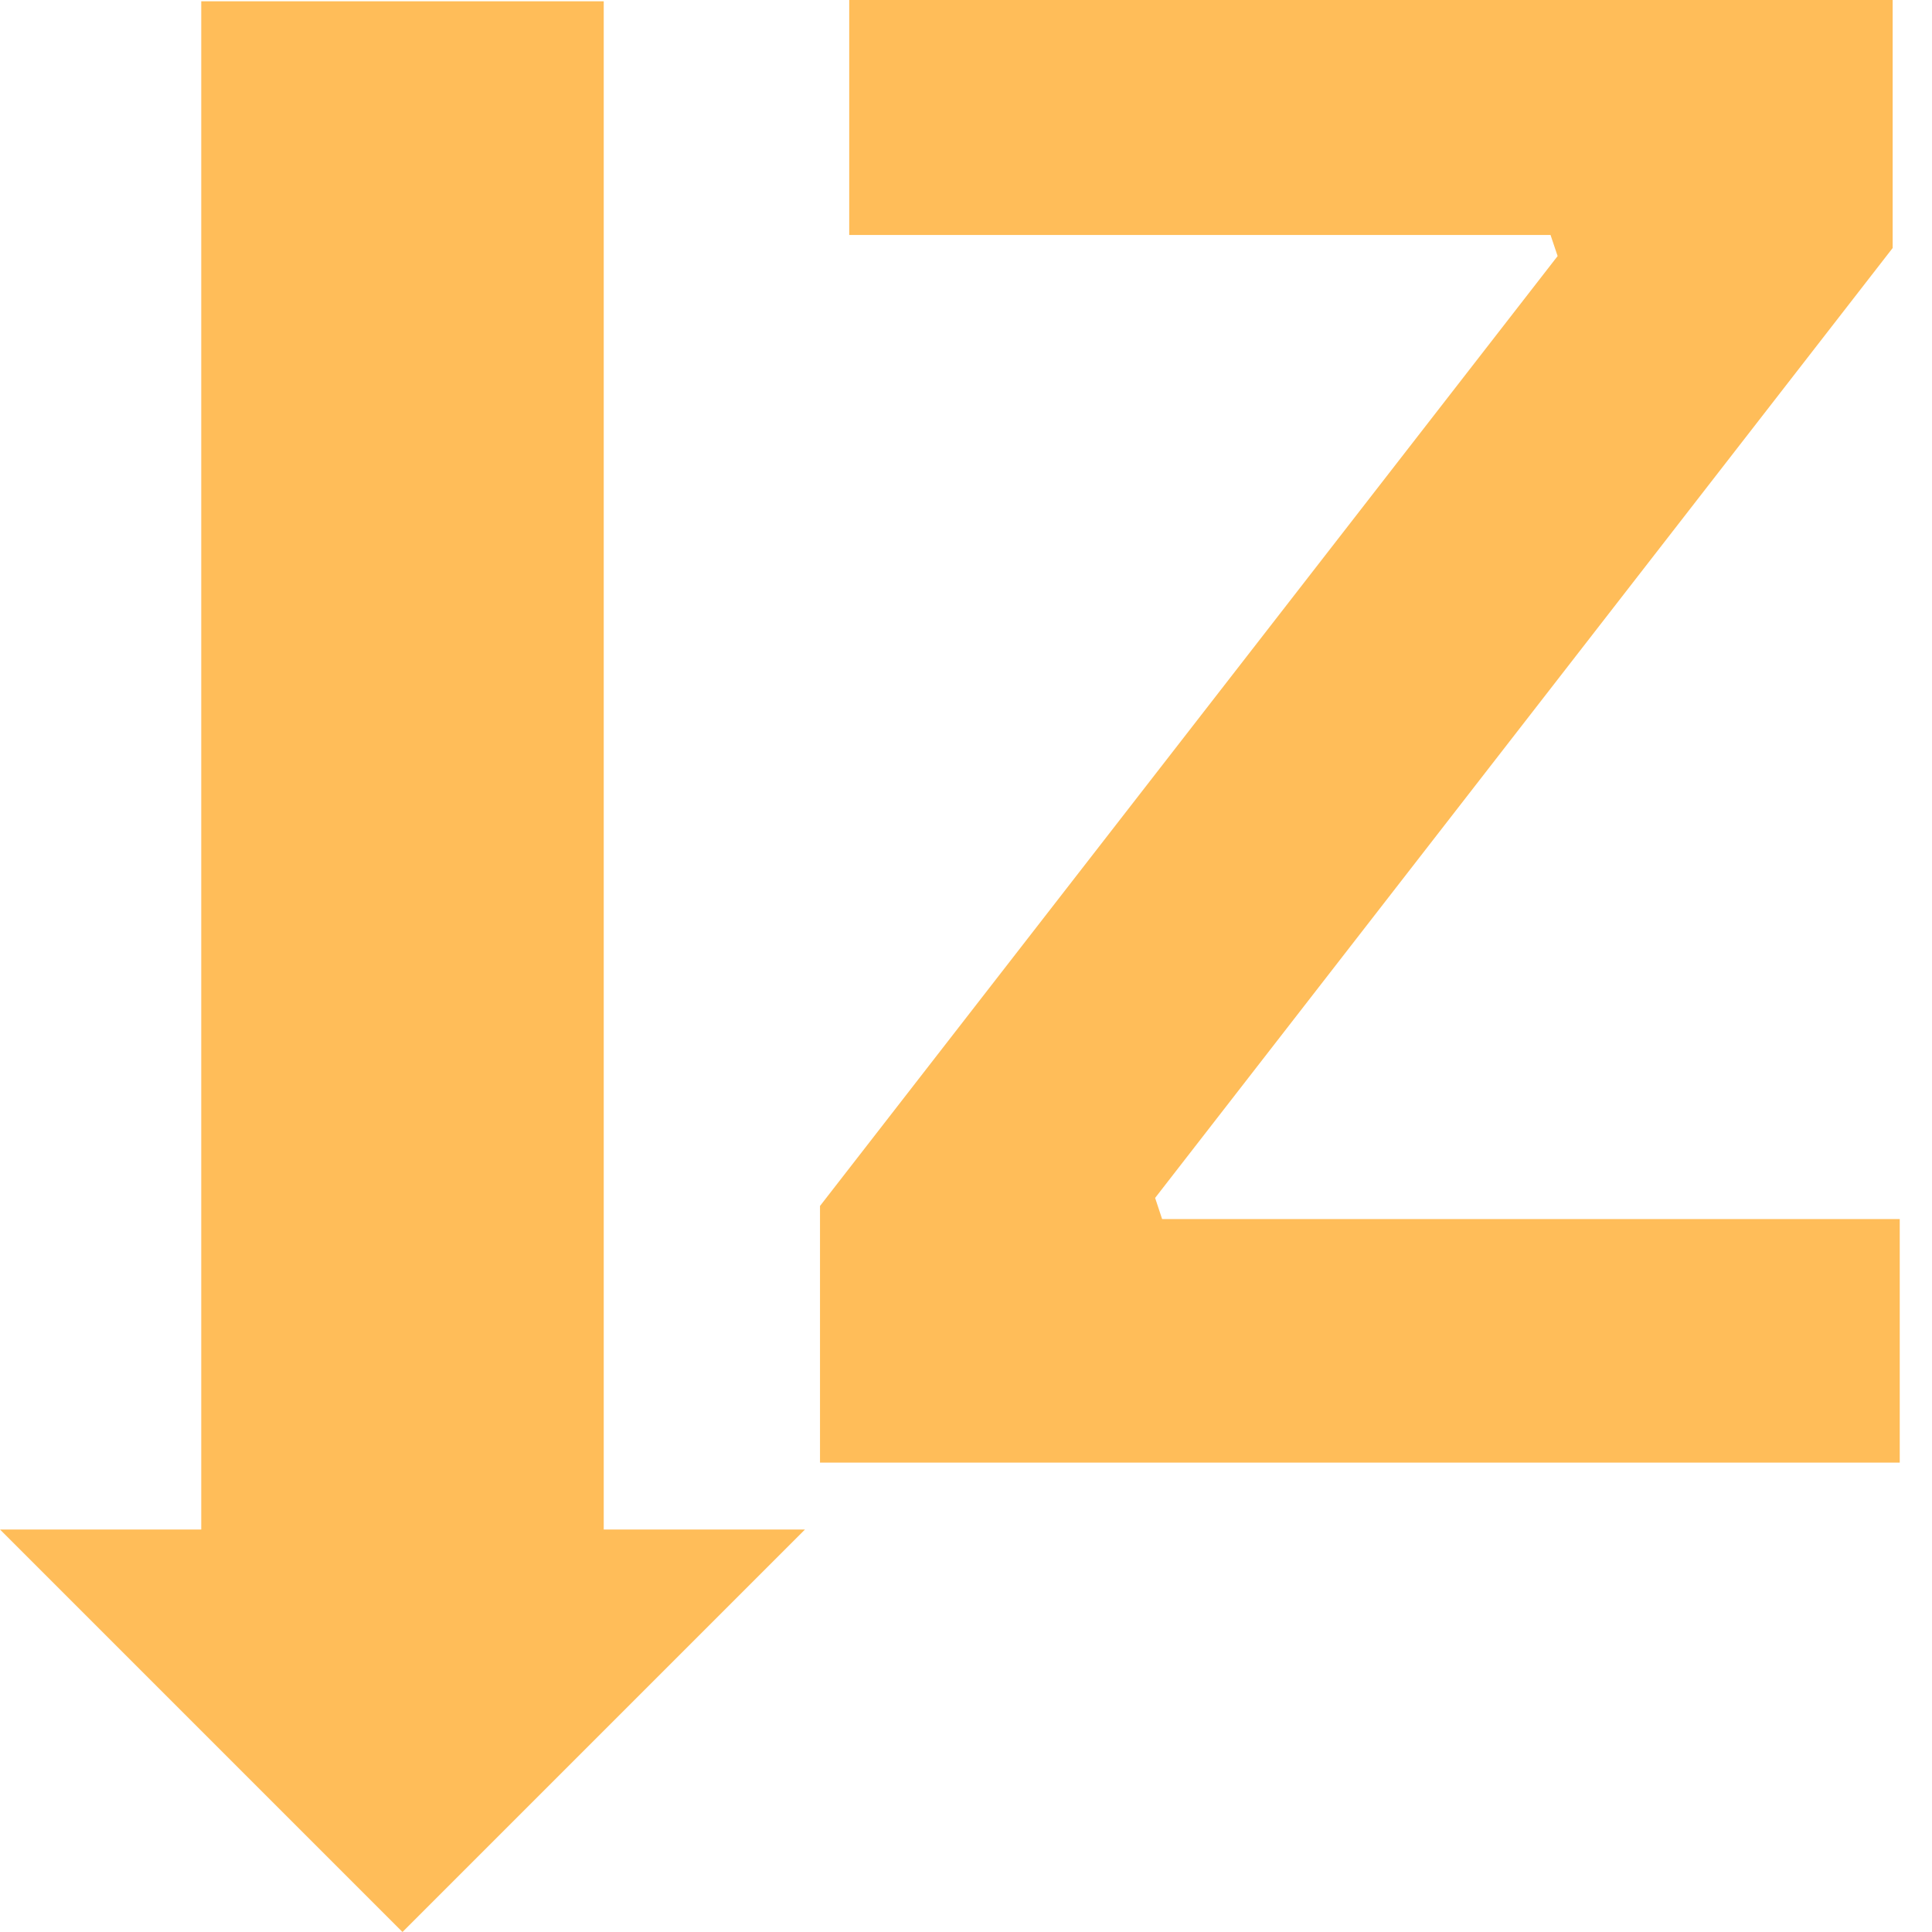
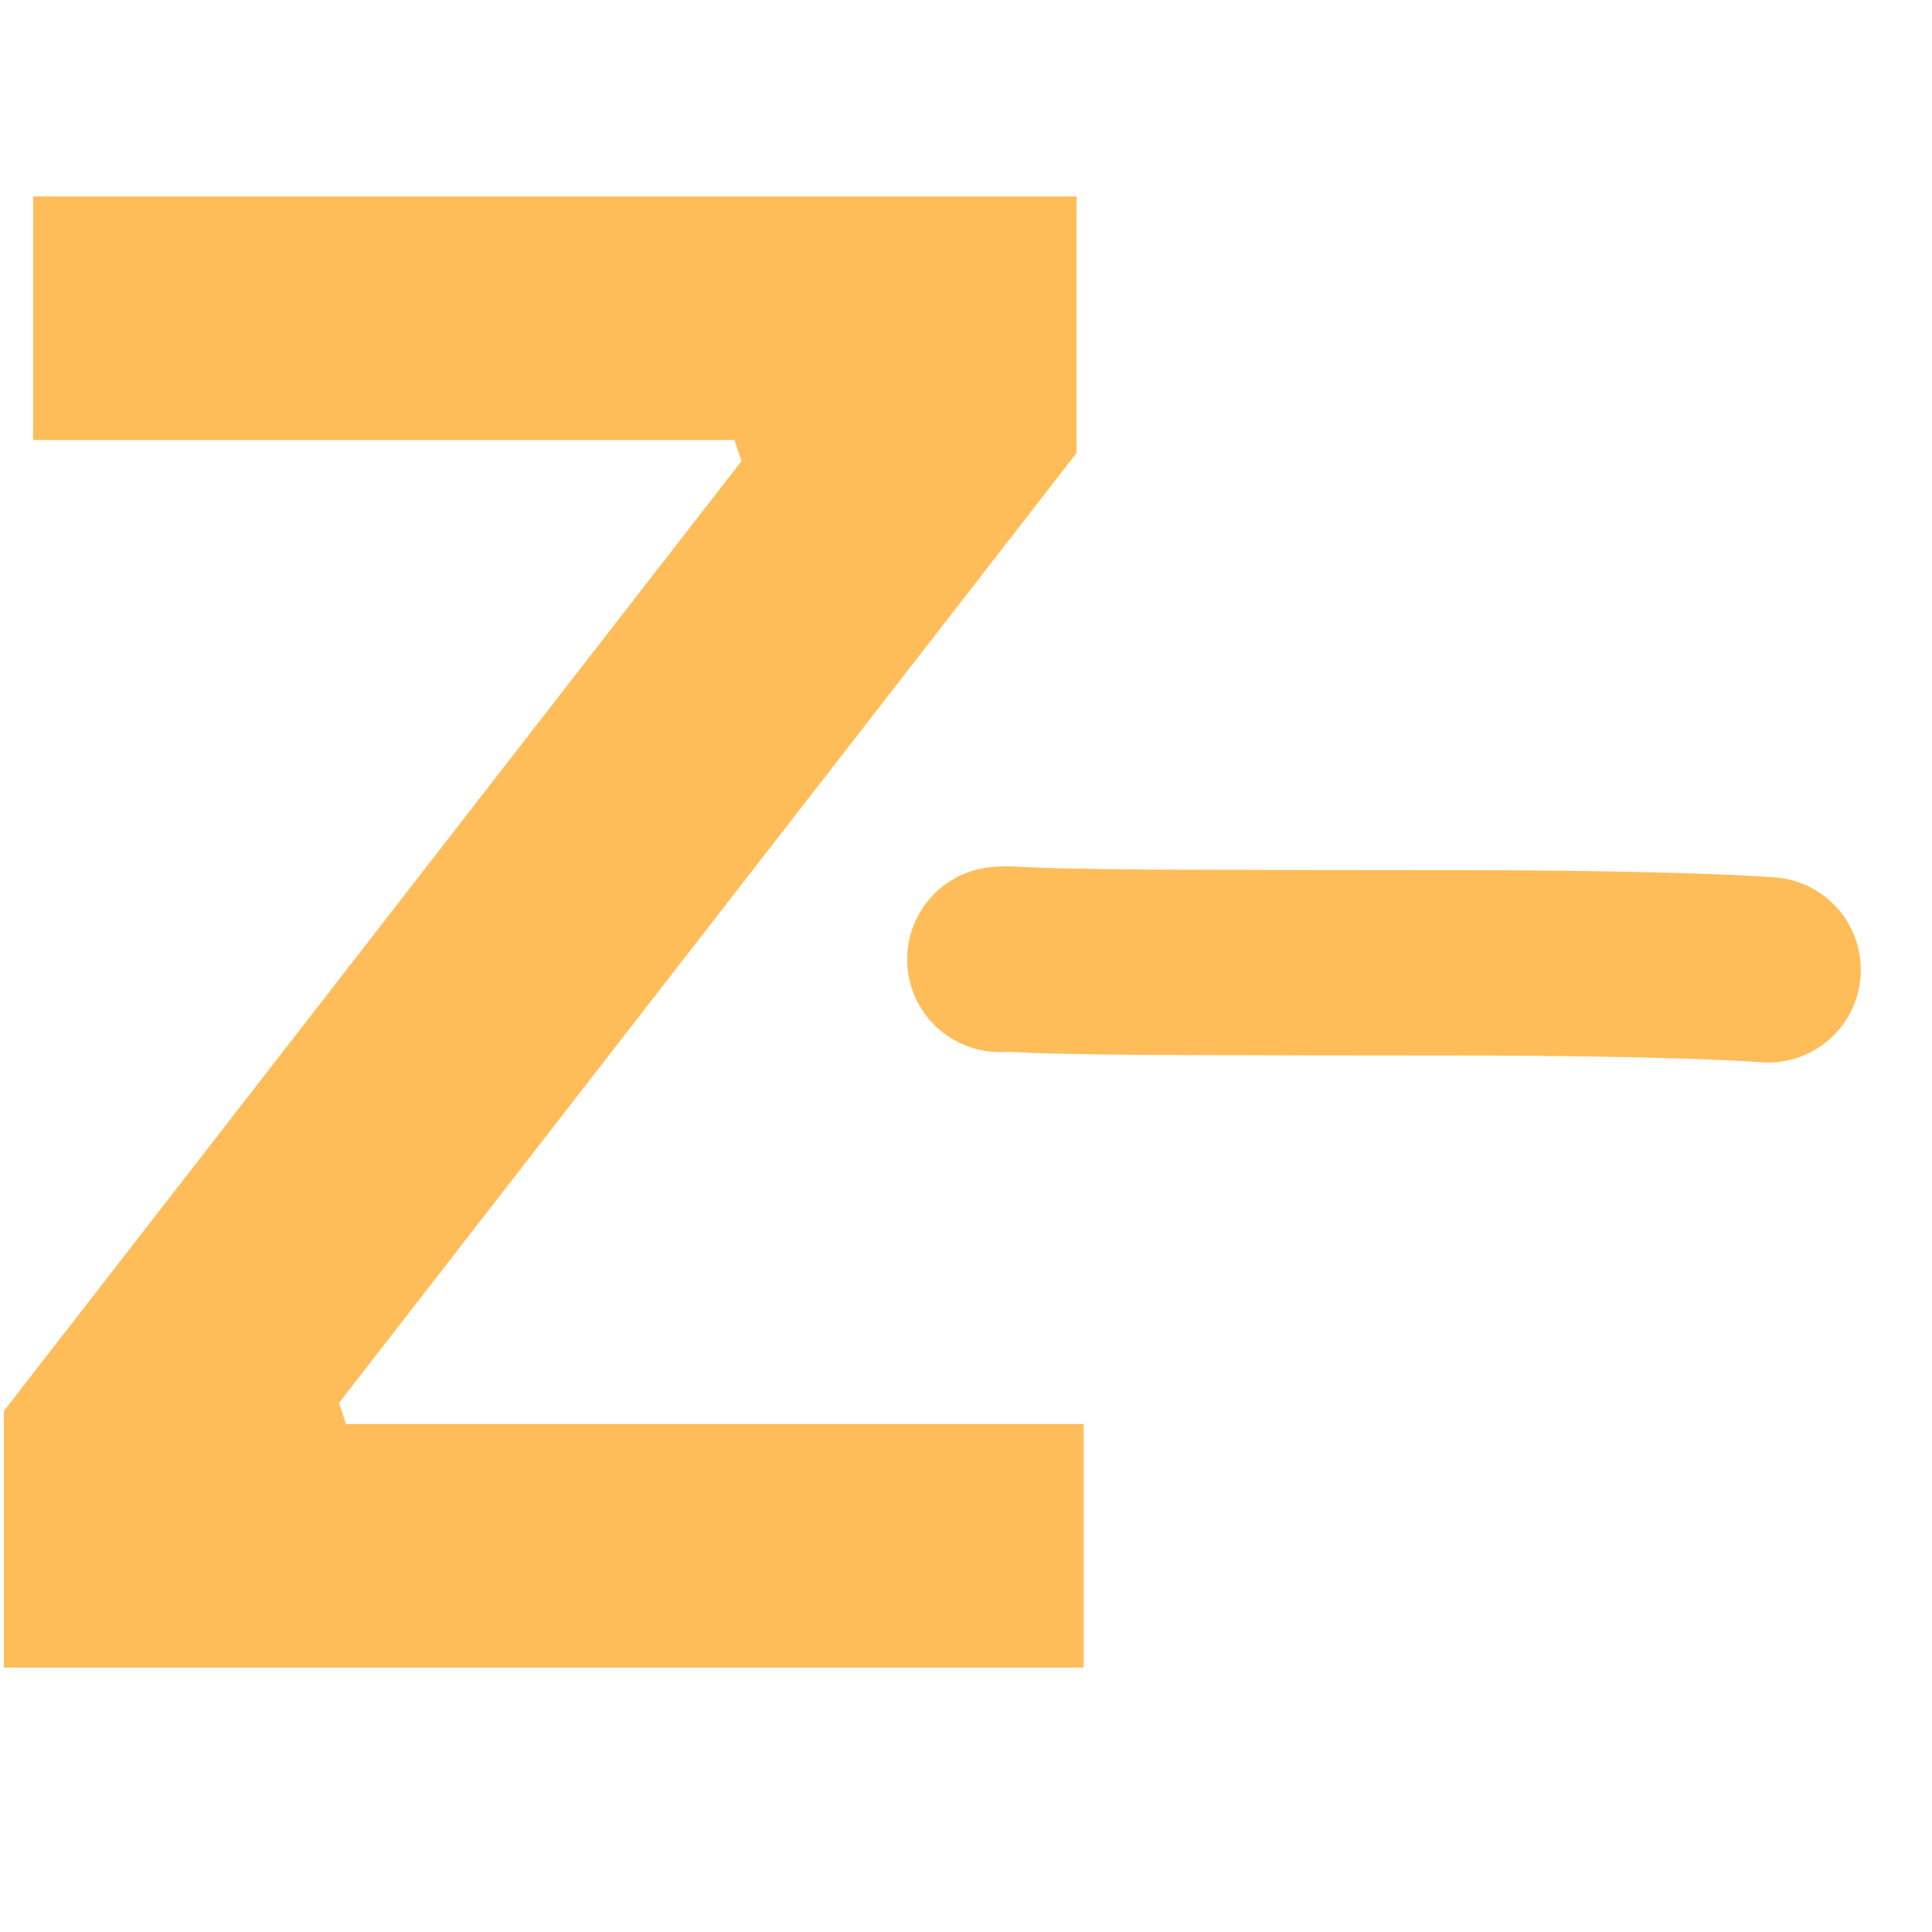
<svg xmlns="http://www.w3.org/2000/svg" width="500" zoomAndPan="magnify" viewBox="0 0 375 375" height="500" preserveAspectRatio="xMidYMid meet" version="1.0">
  <defs>
    <g />
-     <clipPath id="b405b35c6b">
-       <path d="M 0 0 L 156.246 0 L 156.246 375 L 0 375 Z M 0 0 " clip-rule="nonzero" />
-     </clipPath>
-     <clipPath id="c32ca5103f">
-       <path d="M 78.121 375 L 156.246 296.875 L 117.184 296.875 L 117.184 0 L 39.062 0 L 39.062 296.875 L 0 296.875 Z M 78.121 375 " clip-rule="nonzero" />
+     <clipPath id="81b42127ab">
+       <path d="M 176 168.082 L 362 168.082 L 362 207 L 176 207 Z M 176 168.082 " clip-rule="nonzero" />
    </clipPath>
  </defs>
-   <g clip-path="url(#b405b35c6b)">
-     <g clip-path="url(#c32ca5103f)">
-       <path fill="#ffbd59" d="M 156.246 375 L 0 375 L 0 0.254 L 156.246 0.254 Z M 156.246 375 " fill-opacity="1" fill-rule="nonzero" />
-     </g>
+   <g clip-path="url(#81b42127ab)">
+     <path fill="#ffbd59" d="M 191.809 168.371 C 193.438 168.168 195.039 168.098 196.621 168.168 C 196.695 168.172 196.766 168.176 196.84 168.18 C 200.09 168.367 202.977 168.484 205.5 168.539 L 205.496 168.539 C 210.941 168.652 217.047 168.738 223.812 168.793 L 223.719 168.793 C 242.836 168.855 264.398 168.891 288.406 168.898 L 288.457 168.898 C 294.641 168.918 300.43 168.965 305.816 169.039 C 323.719 169.293 336.621 169.715 344.527 170.301 C 354.434 171.039 361.871 179.668 361.133 189.574 C 360.398 199.484 351.766 206.918 341.859 206.184 C 334.672 205.648 322.488 205.258 305.309 205.016 C 300.055 204.941 294.398 204.898 288.348 204.879 L 288.398 204.879 C 264.348 204.871 242.746 204.836 223.602 204.773 C 223.57 204.773 223.539 204.773 223.508 204.773 C 216.598 204.715 210.344 204.625 204.75 204.512 L 204.746 204.512 C 201.789 204.449 198.469 204.312 194.785 204.102 L 195.008 204.113 C 195.48 204.133 195.918 204.117 196.324 204.066 C 186.469 205.312 177.469 198.336 176.219 188.477 C 174.973 178.621 181.953 169.617 191.809 168.371 Z M 191.809 168.371 " fill-opacity="1" fill-rule="nonzero" />
  </g>
  <g fill="#ffbd59" fill-opacity="1">
-     <g transform="translate(147.4422, 283.8896)">
+     <g transform="translate(-10.9662, 323.6794)">
      <g>
        <path d="M 221.297 0 L 11.719 0 L 11.719 -49.812 L 154.891 -234.188 L 153.516 -238.281 L 17.391 -238.281 L 17.391 -285.547 L 219.922 -285.547 L 219.922 -235.75 L 76.766 -51.375 L 78.125 -47.266 L 221.297 -47.266 Z M 221.297 0 " />
      </g>
    </g>
  </g>
</svg>
